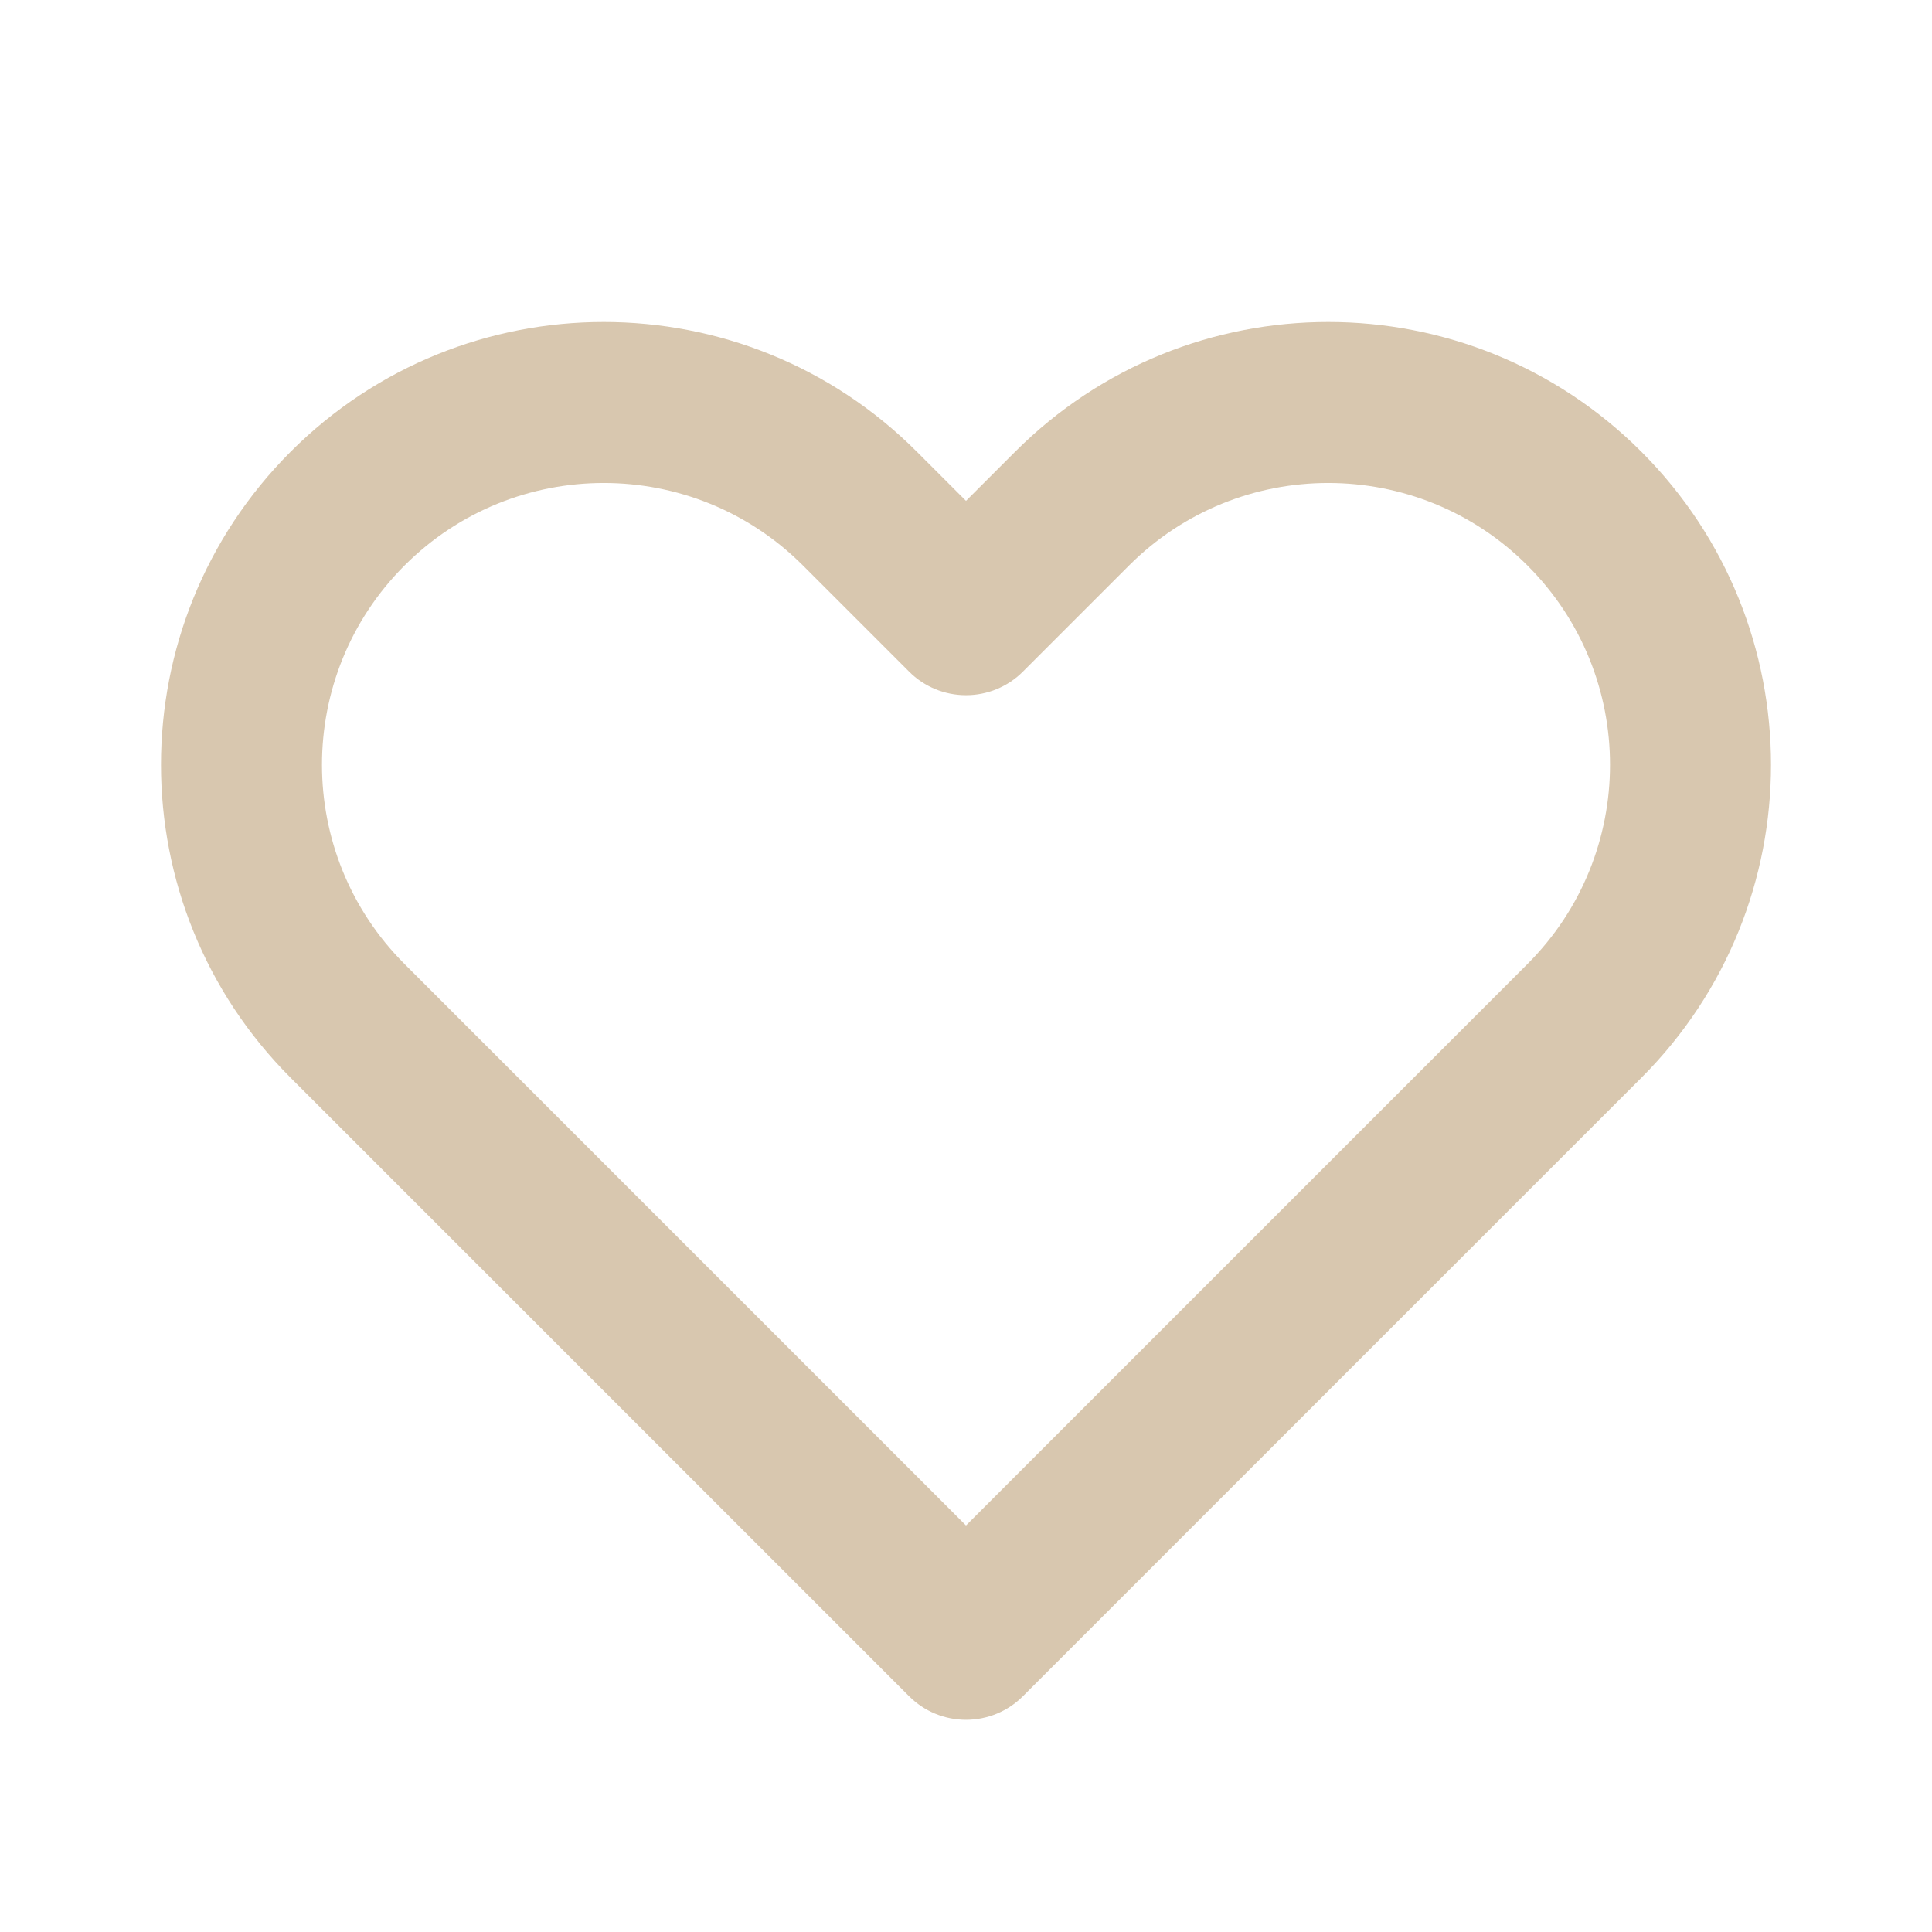
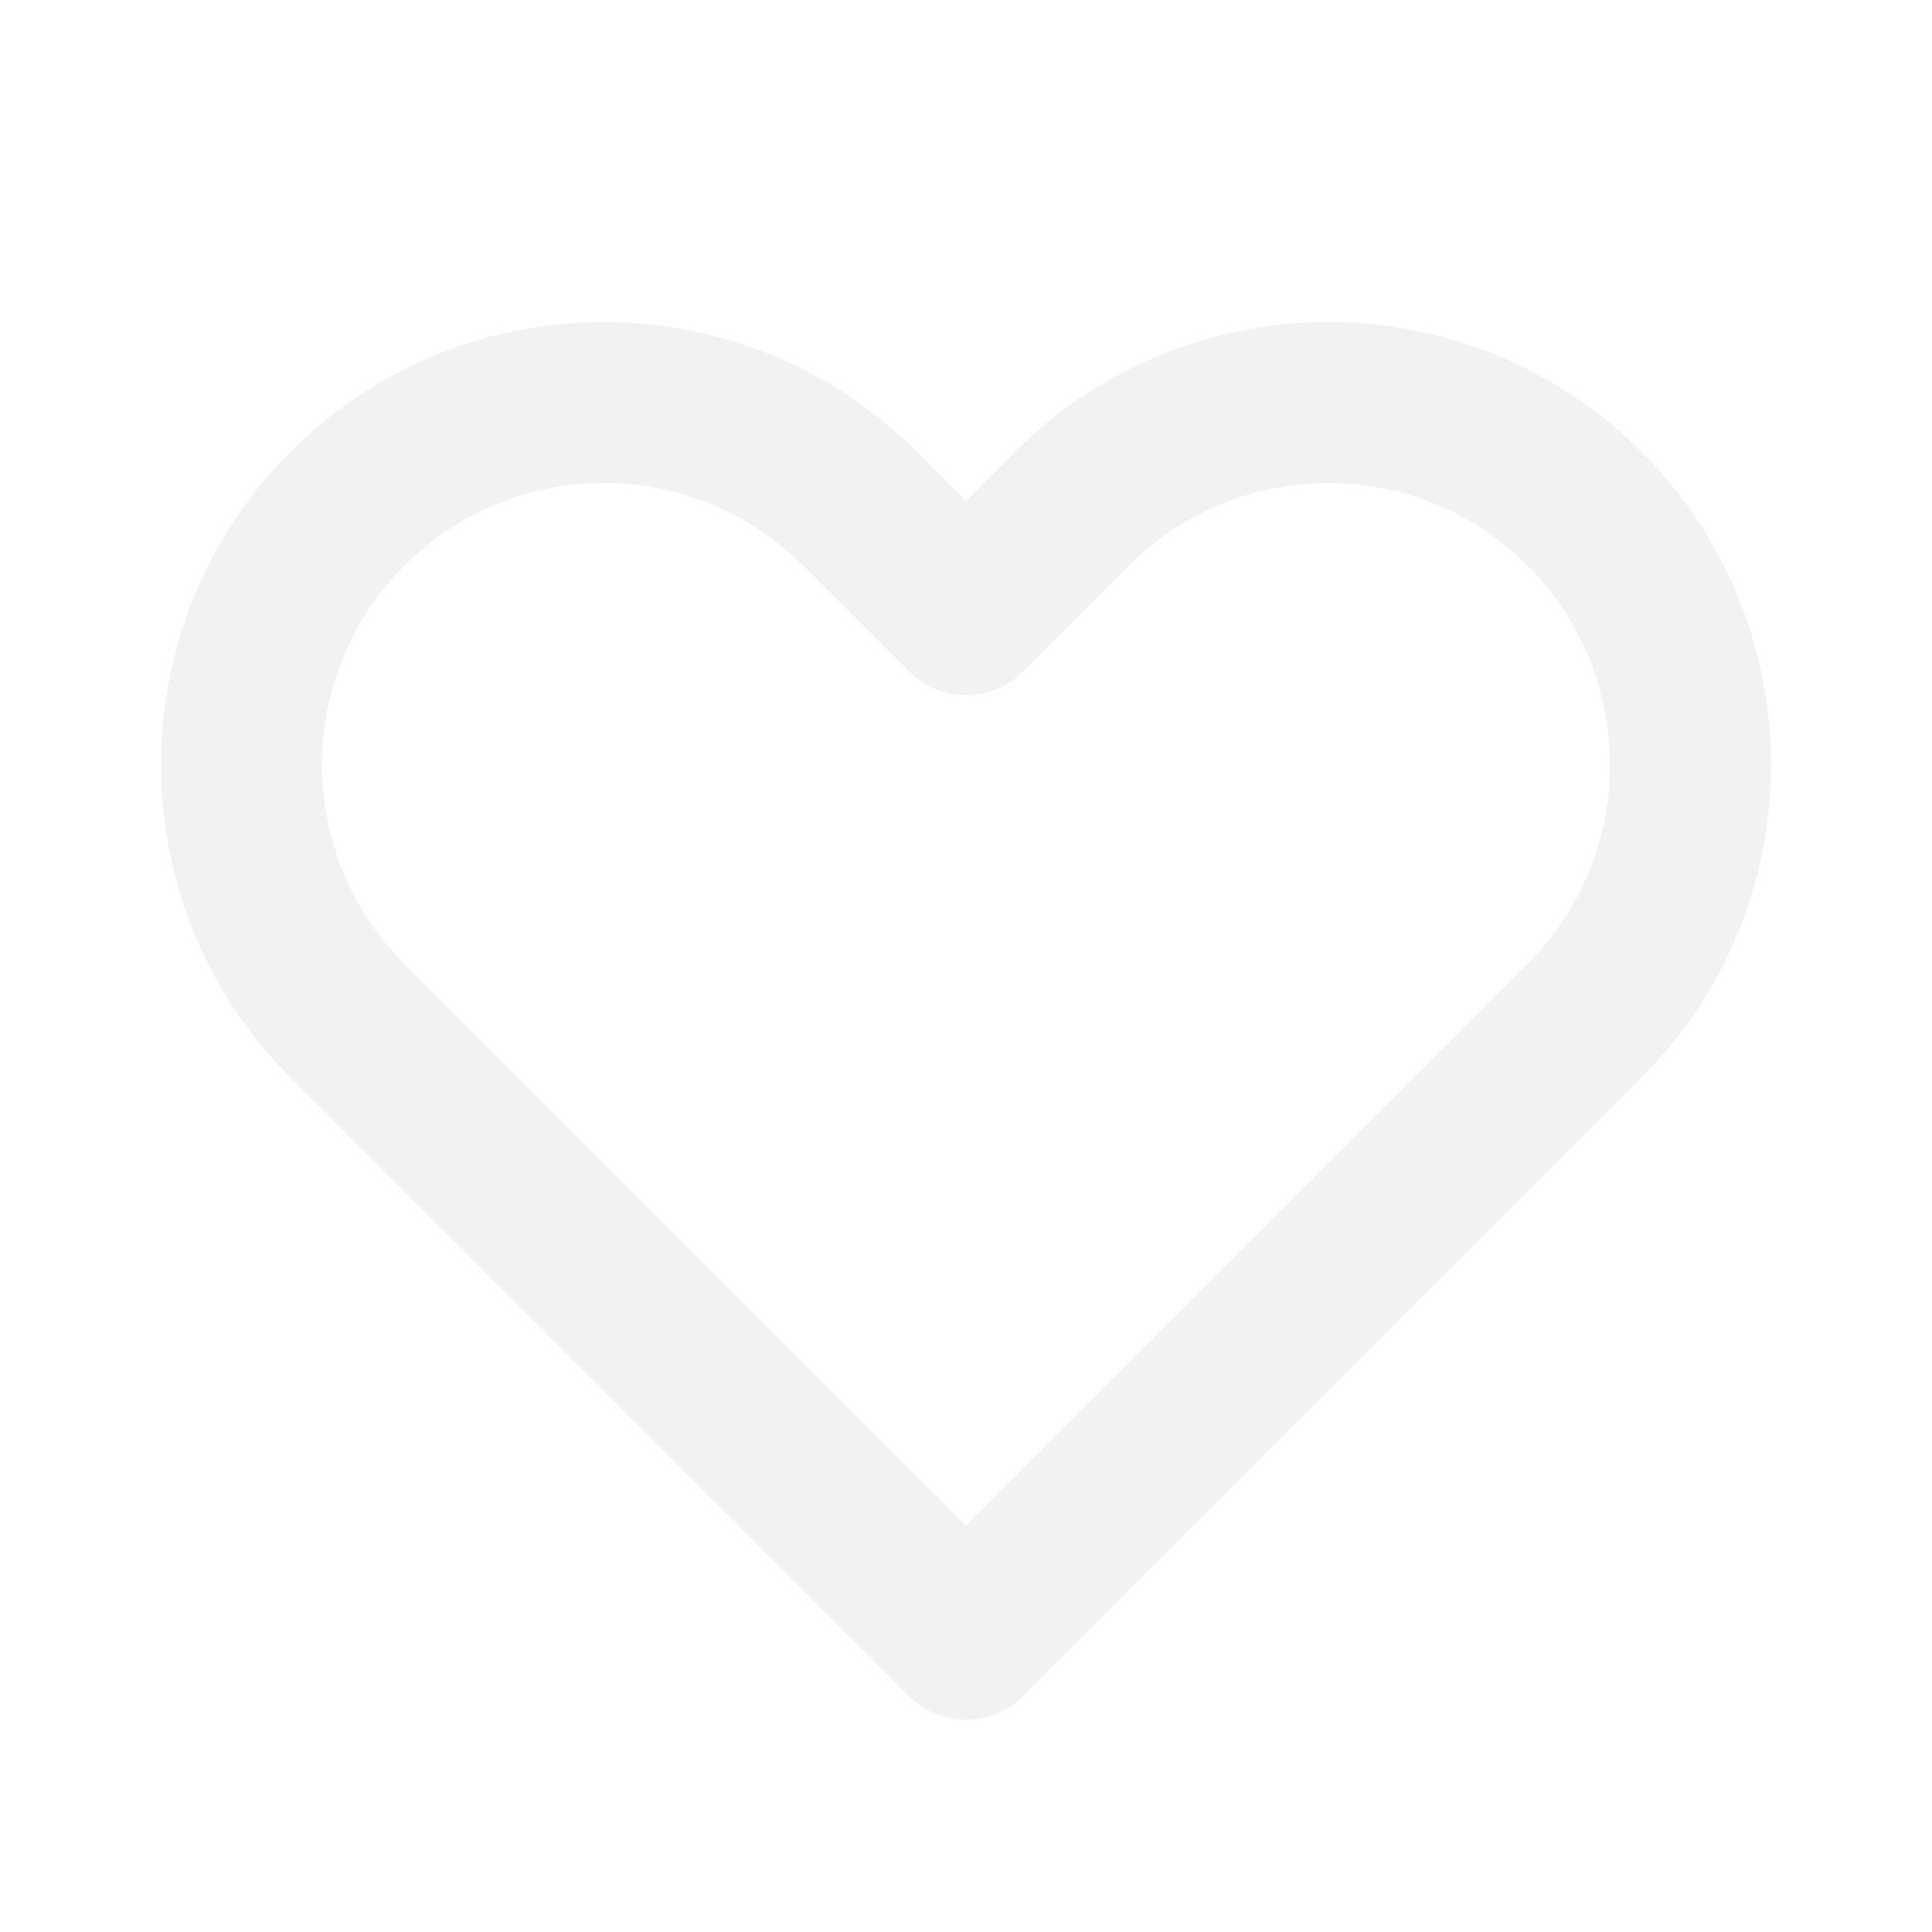
<svg xmlns="http://www.w3.org/2000/svg" width="24" height="24" viewBox="0 0 24 24" fill="none">
-   <path fill-rule="evenodd" clip-rule="evenodd" d="M14.025 7.025C14.025 7.025 14.025 7.025 14.025 7.025L12.707 8.343C12.52 8.531 12.265 8.636 12 8.636C11.735 8.636 11.48 8.531 11.293 8.343L9.975 7.025C8.608 5.658 6.392 5.658 5.025 7.025C3.658 8.392 3.658 10.608 5.025 11.975L12 18.95L18.975 11.975L19.682 12.682L18.975 11.975C20.342 10.608 20.342 8.392 18.975 7.025C17.608 5.658 15.392 5.658 14.025 7.025ZM12.611 5.611C14.759 3.463 18.241 3.463 20.389 5.611C22.537 7.759 22.537 11.241 20.389 13.389L12.707 21.071C12.52 21.259 12.265 21.364 12 21.364C11.735 21.364 11.48 21.259 11.293 21.071L3.611 13.389C1.463 11.241 1.463 7.759 3.611 5.611C5.759 3.463 9.241 3.463 11.389 5.611L12 6.222L12.611 5.611L12.611 5.611Z" fill="#d8c7af" />
+   <path fill-rule="evenodd" clip-rule="evenodd" d="M14.025 7.025C14.025 7.025 14.025 7.025 14.025 7.025L12.707 8.343C12.52 8.531 12.265 8.636 12 8.636C11.735 8.636 11.48 8.531 11.293 8.343L9.975 7.025C8.608 5.658 6.392 5.658 5.025 7.025C3.658 8.392 3.658 10.608 5.025 11.975L12 18.95L18.975 11.975L19.682 12.682L18.975 11.975C20.342 10.608 20.342 8.392 18.975 7.025C17.608 5.658 15.392 5.658 14.025 7.025ZM12.611 5.611C14.759 3.463 18.241 3.463 20.389 5.611C22.537 7.759 22.537 11.241 20.389 13.389L12.707 21.071C12.52 21.259 12.265 21.364 12 21.364C11.735 21.364 11.48 21.259 11.293 21.071L3.611 13.389C1.463 11.241 1.463 7.759 3.611 5.611C5.759 3.463 9.241 3.463 11.389 5.611L12 6.222L12.611 5.611L12.611 5.611Z" fill="#f4f2f0" />
</svg>
